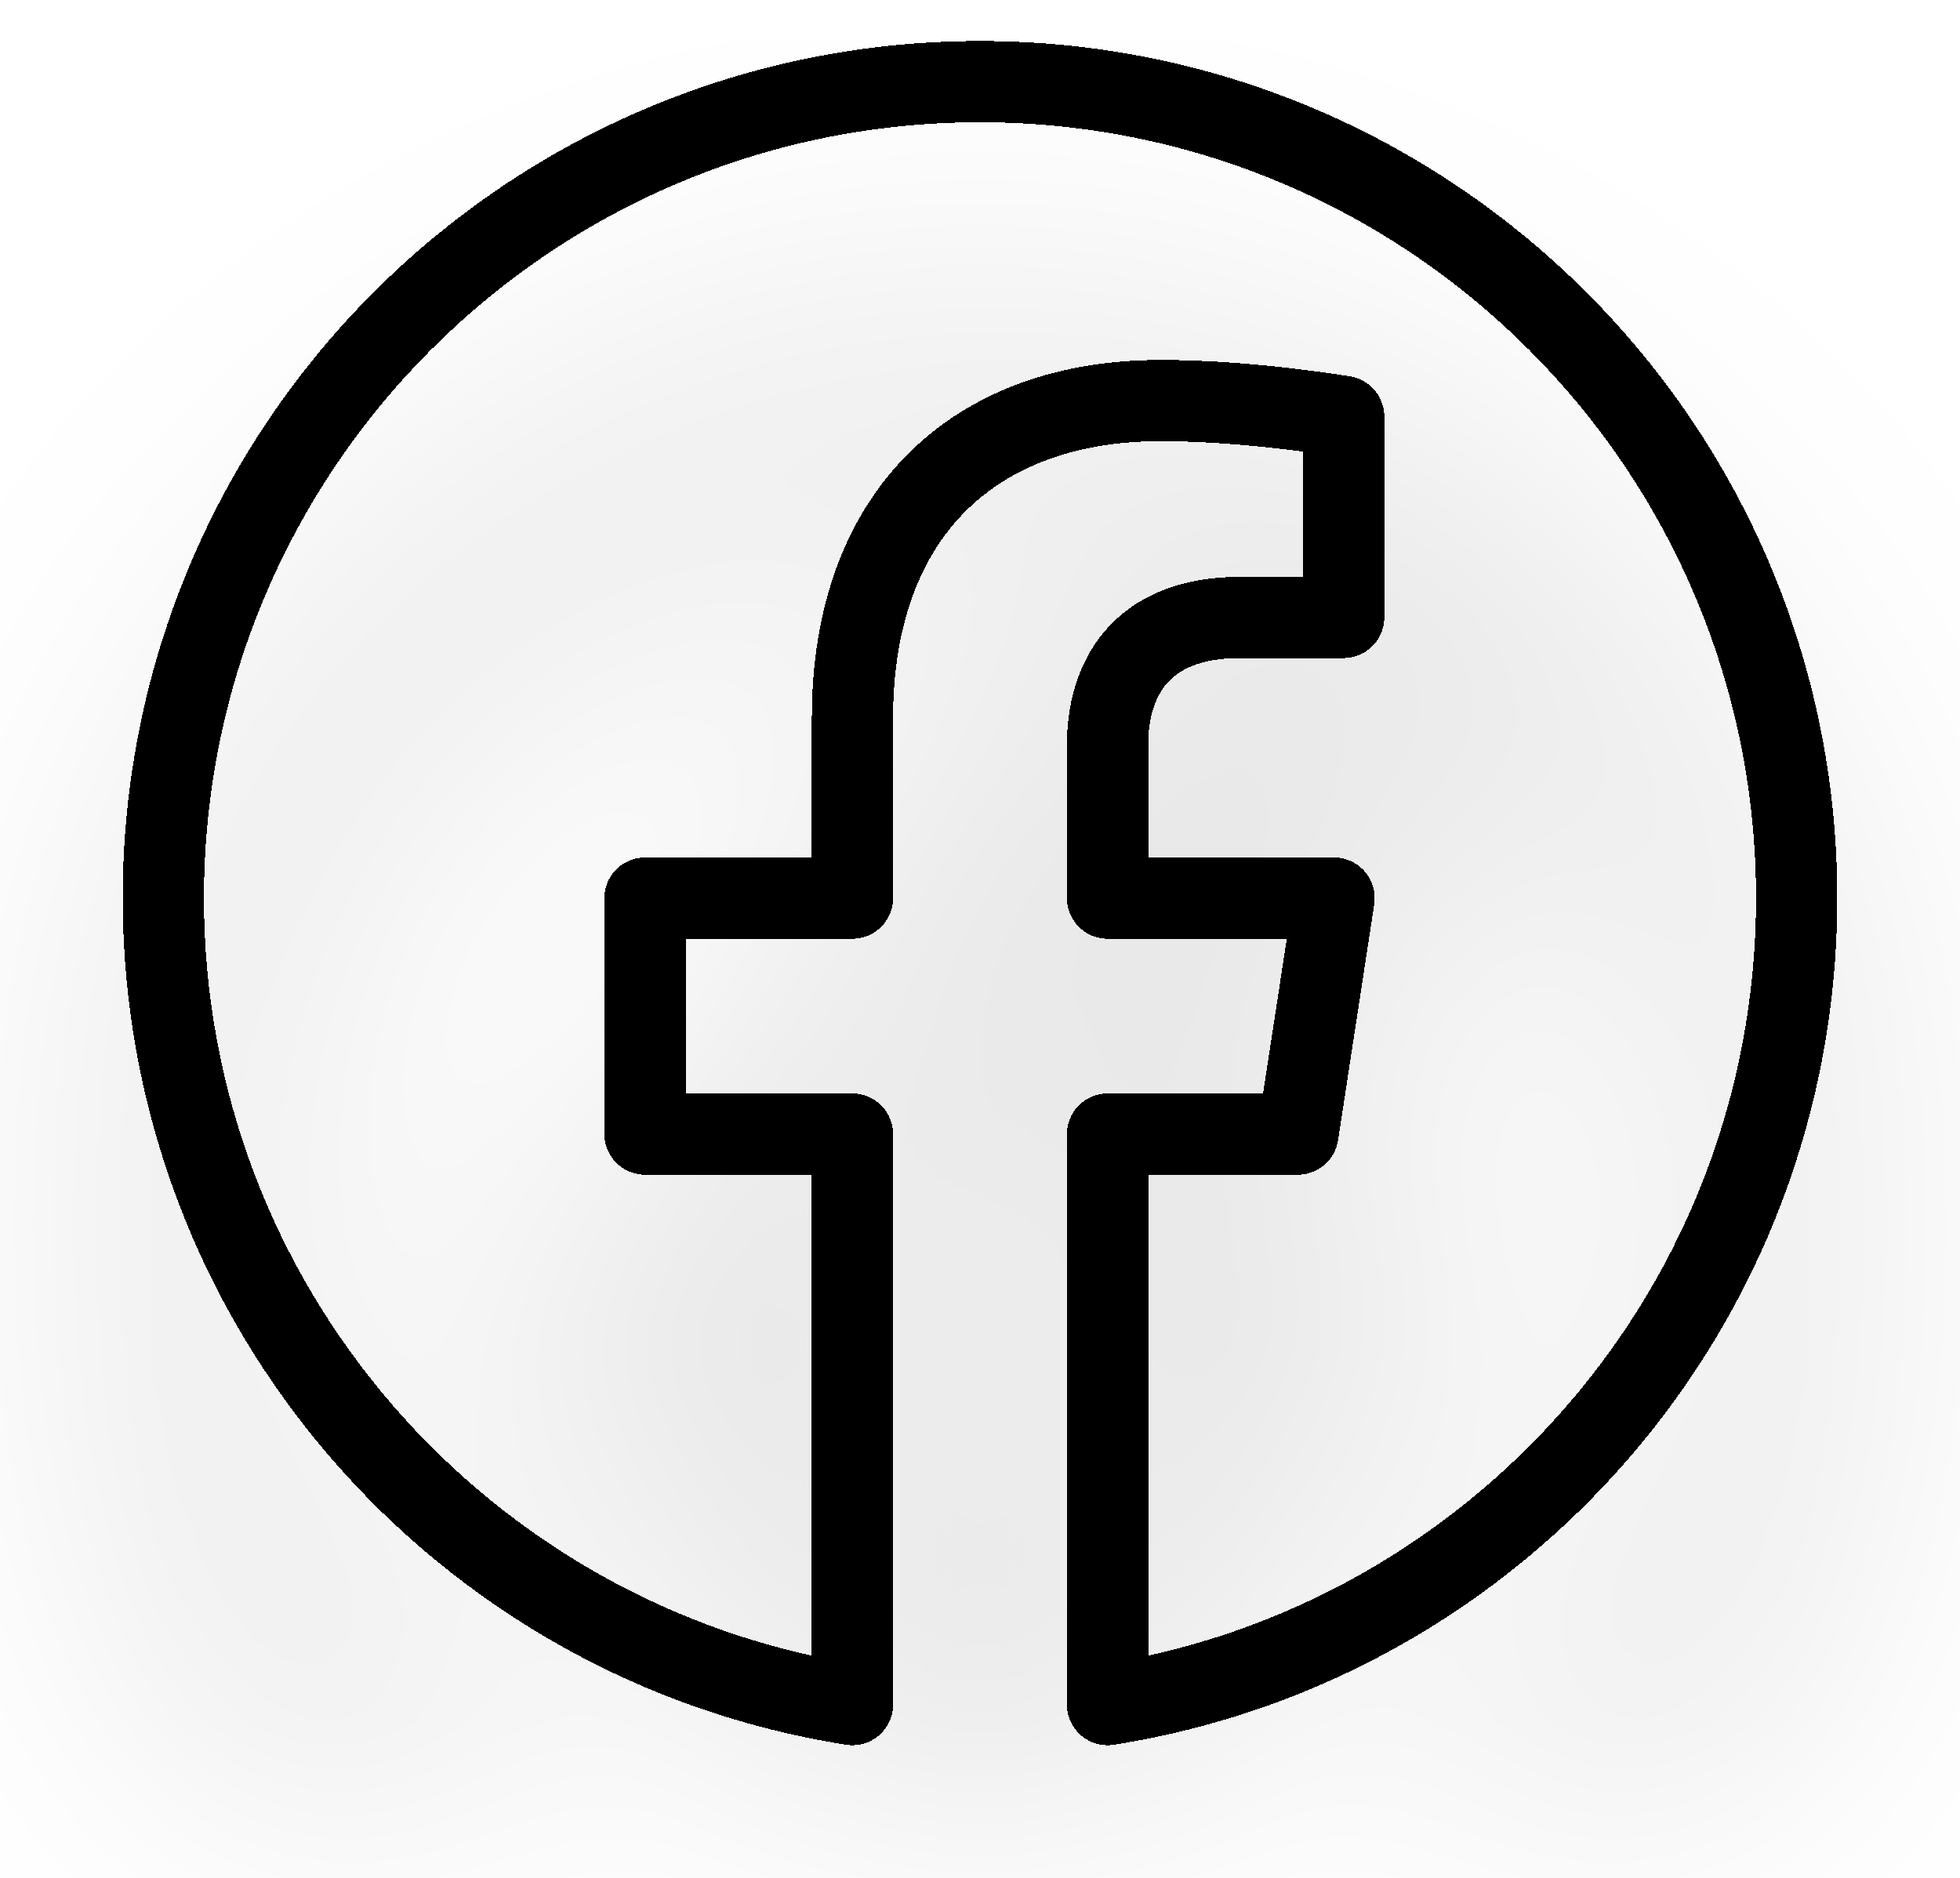
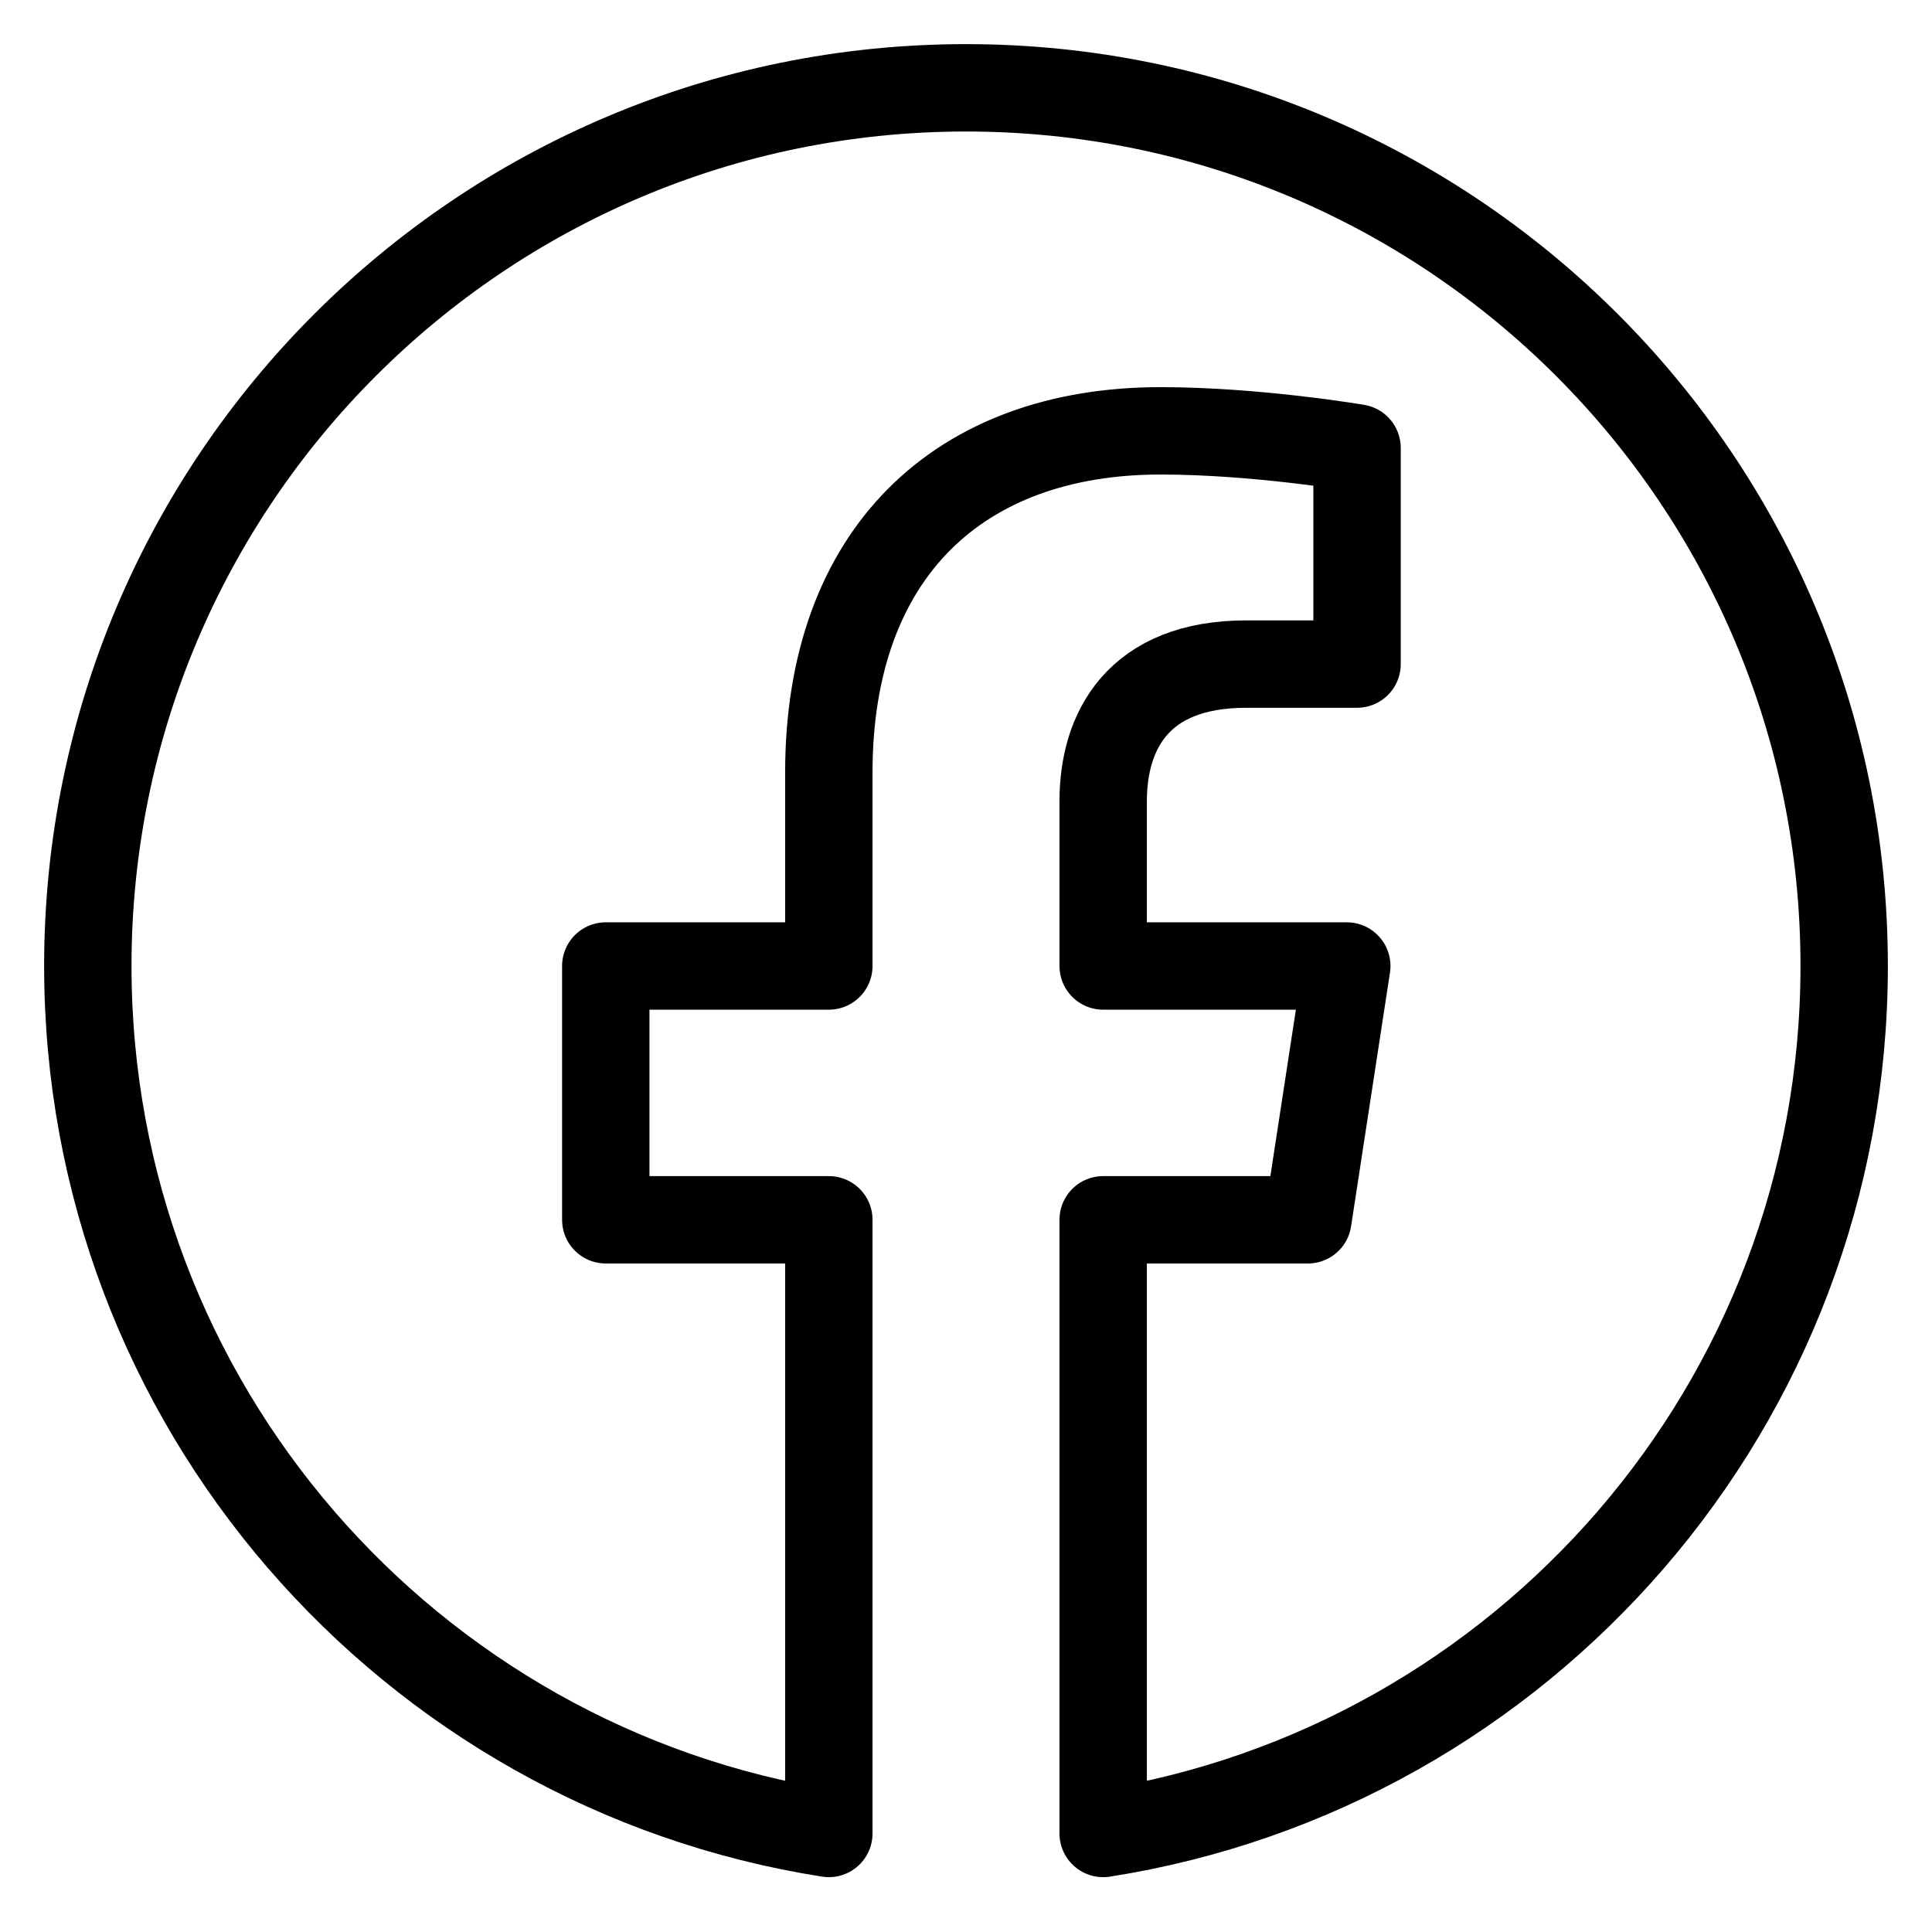
- <svg xmlns="http://www.w3.org/2000/svg" width="24" height="23" viewBox="0 0 24 23" fill="none">
-   <g filter="url(#filter0_d_361_27)">
-     <path d="M22 11C22 5.477 17.523 1 12 1C6.477 1 2 5.477 2 11C2 15.991 5.657 20.128 10.438 20.878V13.89H7.898V11H10.438V8.797C10.438 6.291 11.93 4.906 14.215 4.906C15.309 4.906 16.453 5.101 16.453 5.101V7.562H15.192C13.95 7.562 13.562 8.333 13.562 9.124V11H16.336L15.893 13.89H13.562V20.878C18.343 20.128 22 15.991 22 11Z" stroke="black" stroke-width="0.995" stroke-linejoin="round" shape-rendering="crispEdges" />
-   </g>
-   <defs>
-     <filter id="filter0_d_361_27" x="-2.498" y="0.502" width="28.995" height="28.874" filterUnits="userSpaceOnUse" color-interpolation-filters="sRGB">
-       <feFlood flood-opacity="0" result="BackgroundImageFix" />
-       <feColorMatrix in="SourceAlpha" type="matrix" values="0 0 0 0 0 0 0 0 0 0 0 0 0 0 0 0 0 0 127 0" result="hardAlpha" />
-       <feOffset dy="4" />
-       <feGaussianBlur stdDeviation="2" />
-       <feComposite in2="hardAlpha" operator="out" />
-       <feColorMatrix type="matrix" values="0 0 0 0 0 0 0 0 0 0 0 0 0 0 0 0 0 0 0.25 0" />
-       <feBlend mode="normal" in2="BackgroundImageFix" result="effect1_dropShadow_361_27" />
-       <feBlend mode="normal" in="SourceGraphic" in2="effect1_dropShadow_361_27" result="shape" />
-     </filter>
-   </defs>
+ <svg xmlns="http://www.w3.org/2000/svg" width="22" height="22" viewBox="0 0 22 22" fill="none">
+   <path d="M21 11C21 5.477 16.523 1 11 1C5.477 1 1 5.477 1 11C1 15.991 4.657 20.128 9.438 20.878V13.89H6.898V11H9.438V8.797C9.438 6.291 10.93 4.906 13.215 4.906C14.309 4.906 15.453 5.101 15.453 5.101V7.562H14.192C12.95 7.562 12.562 8.333 12.562 9.124V11H15.336L14.893 13.89H12.562V20.878C17.343 20.128 21 15.991 21 11Z" stroke="black" stroke-width="0.995" stroke-linejoin="round" />
</svg>
